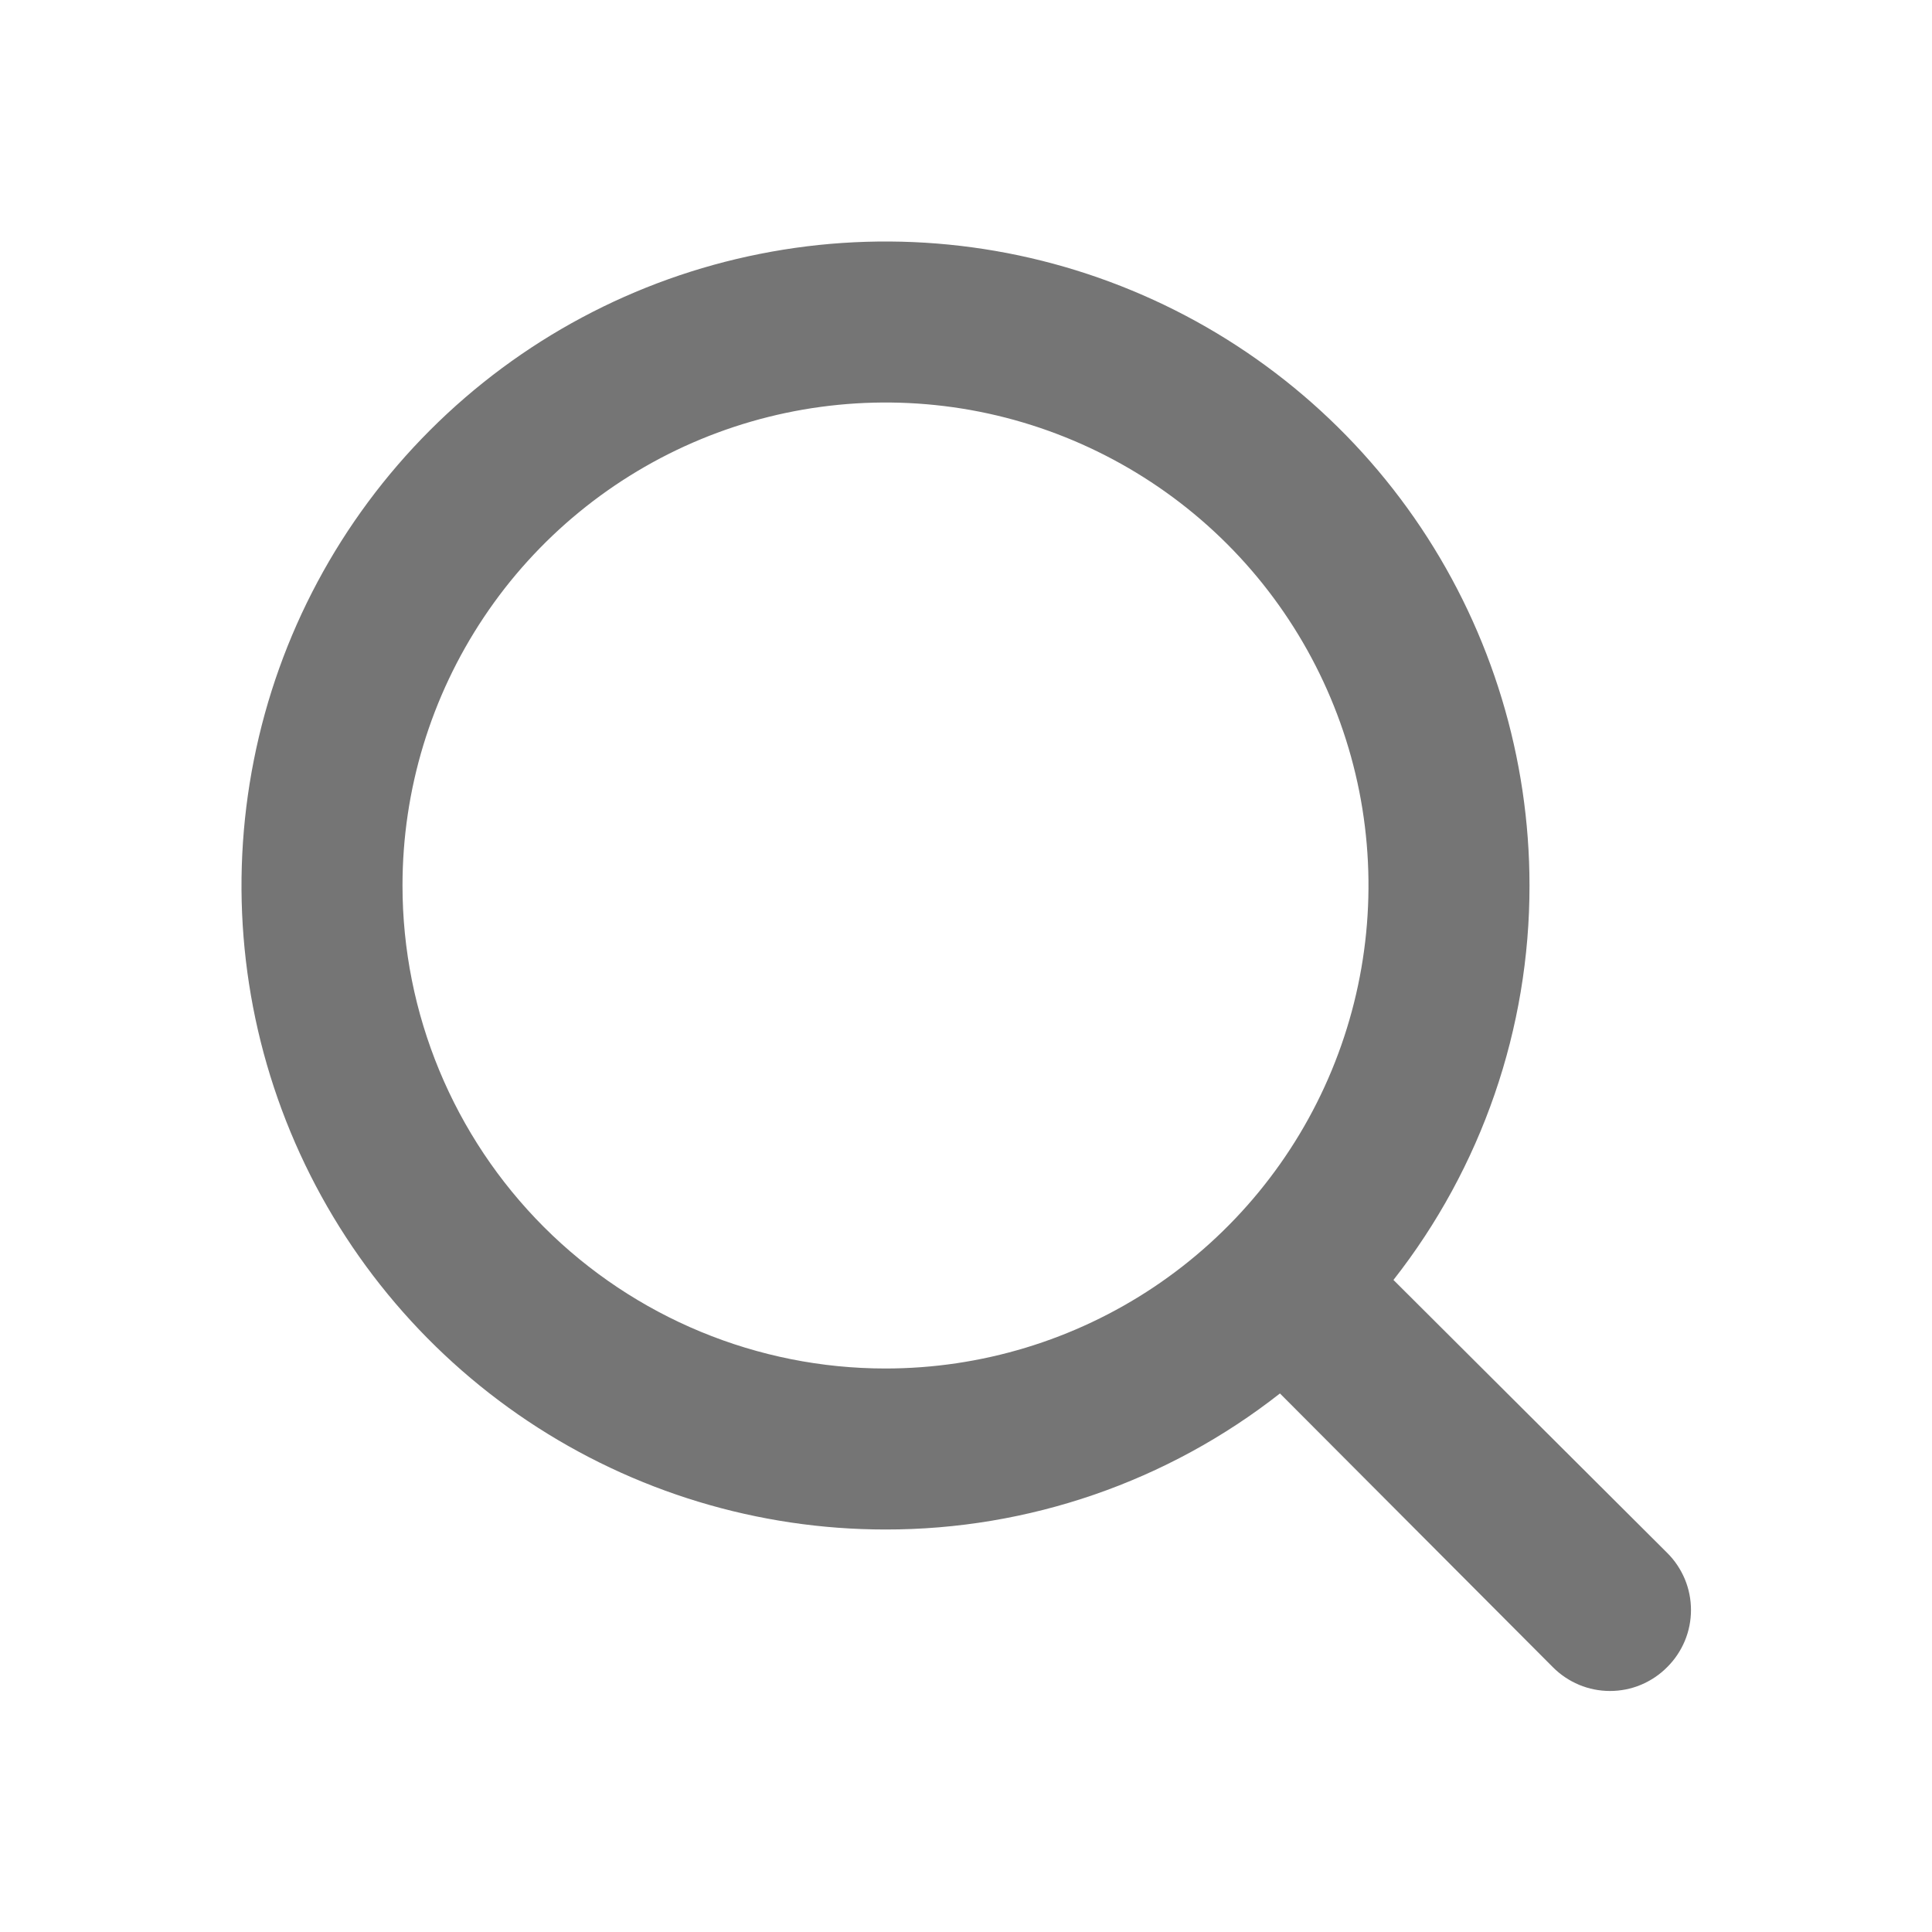
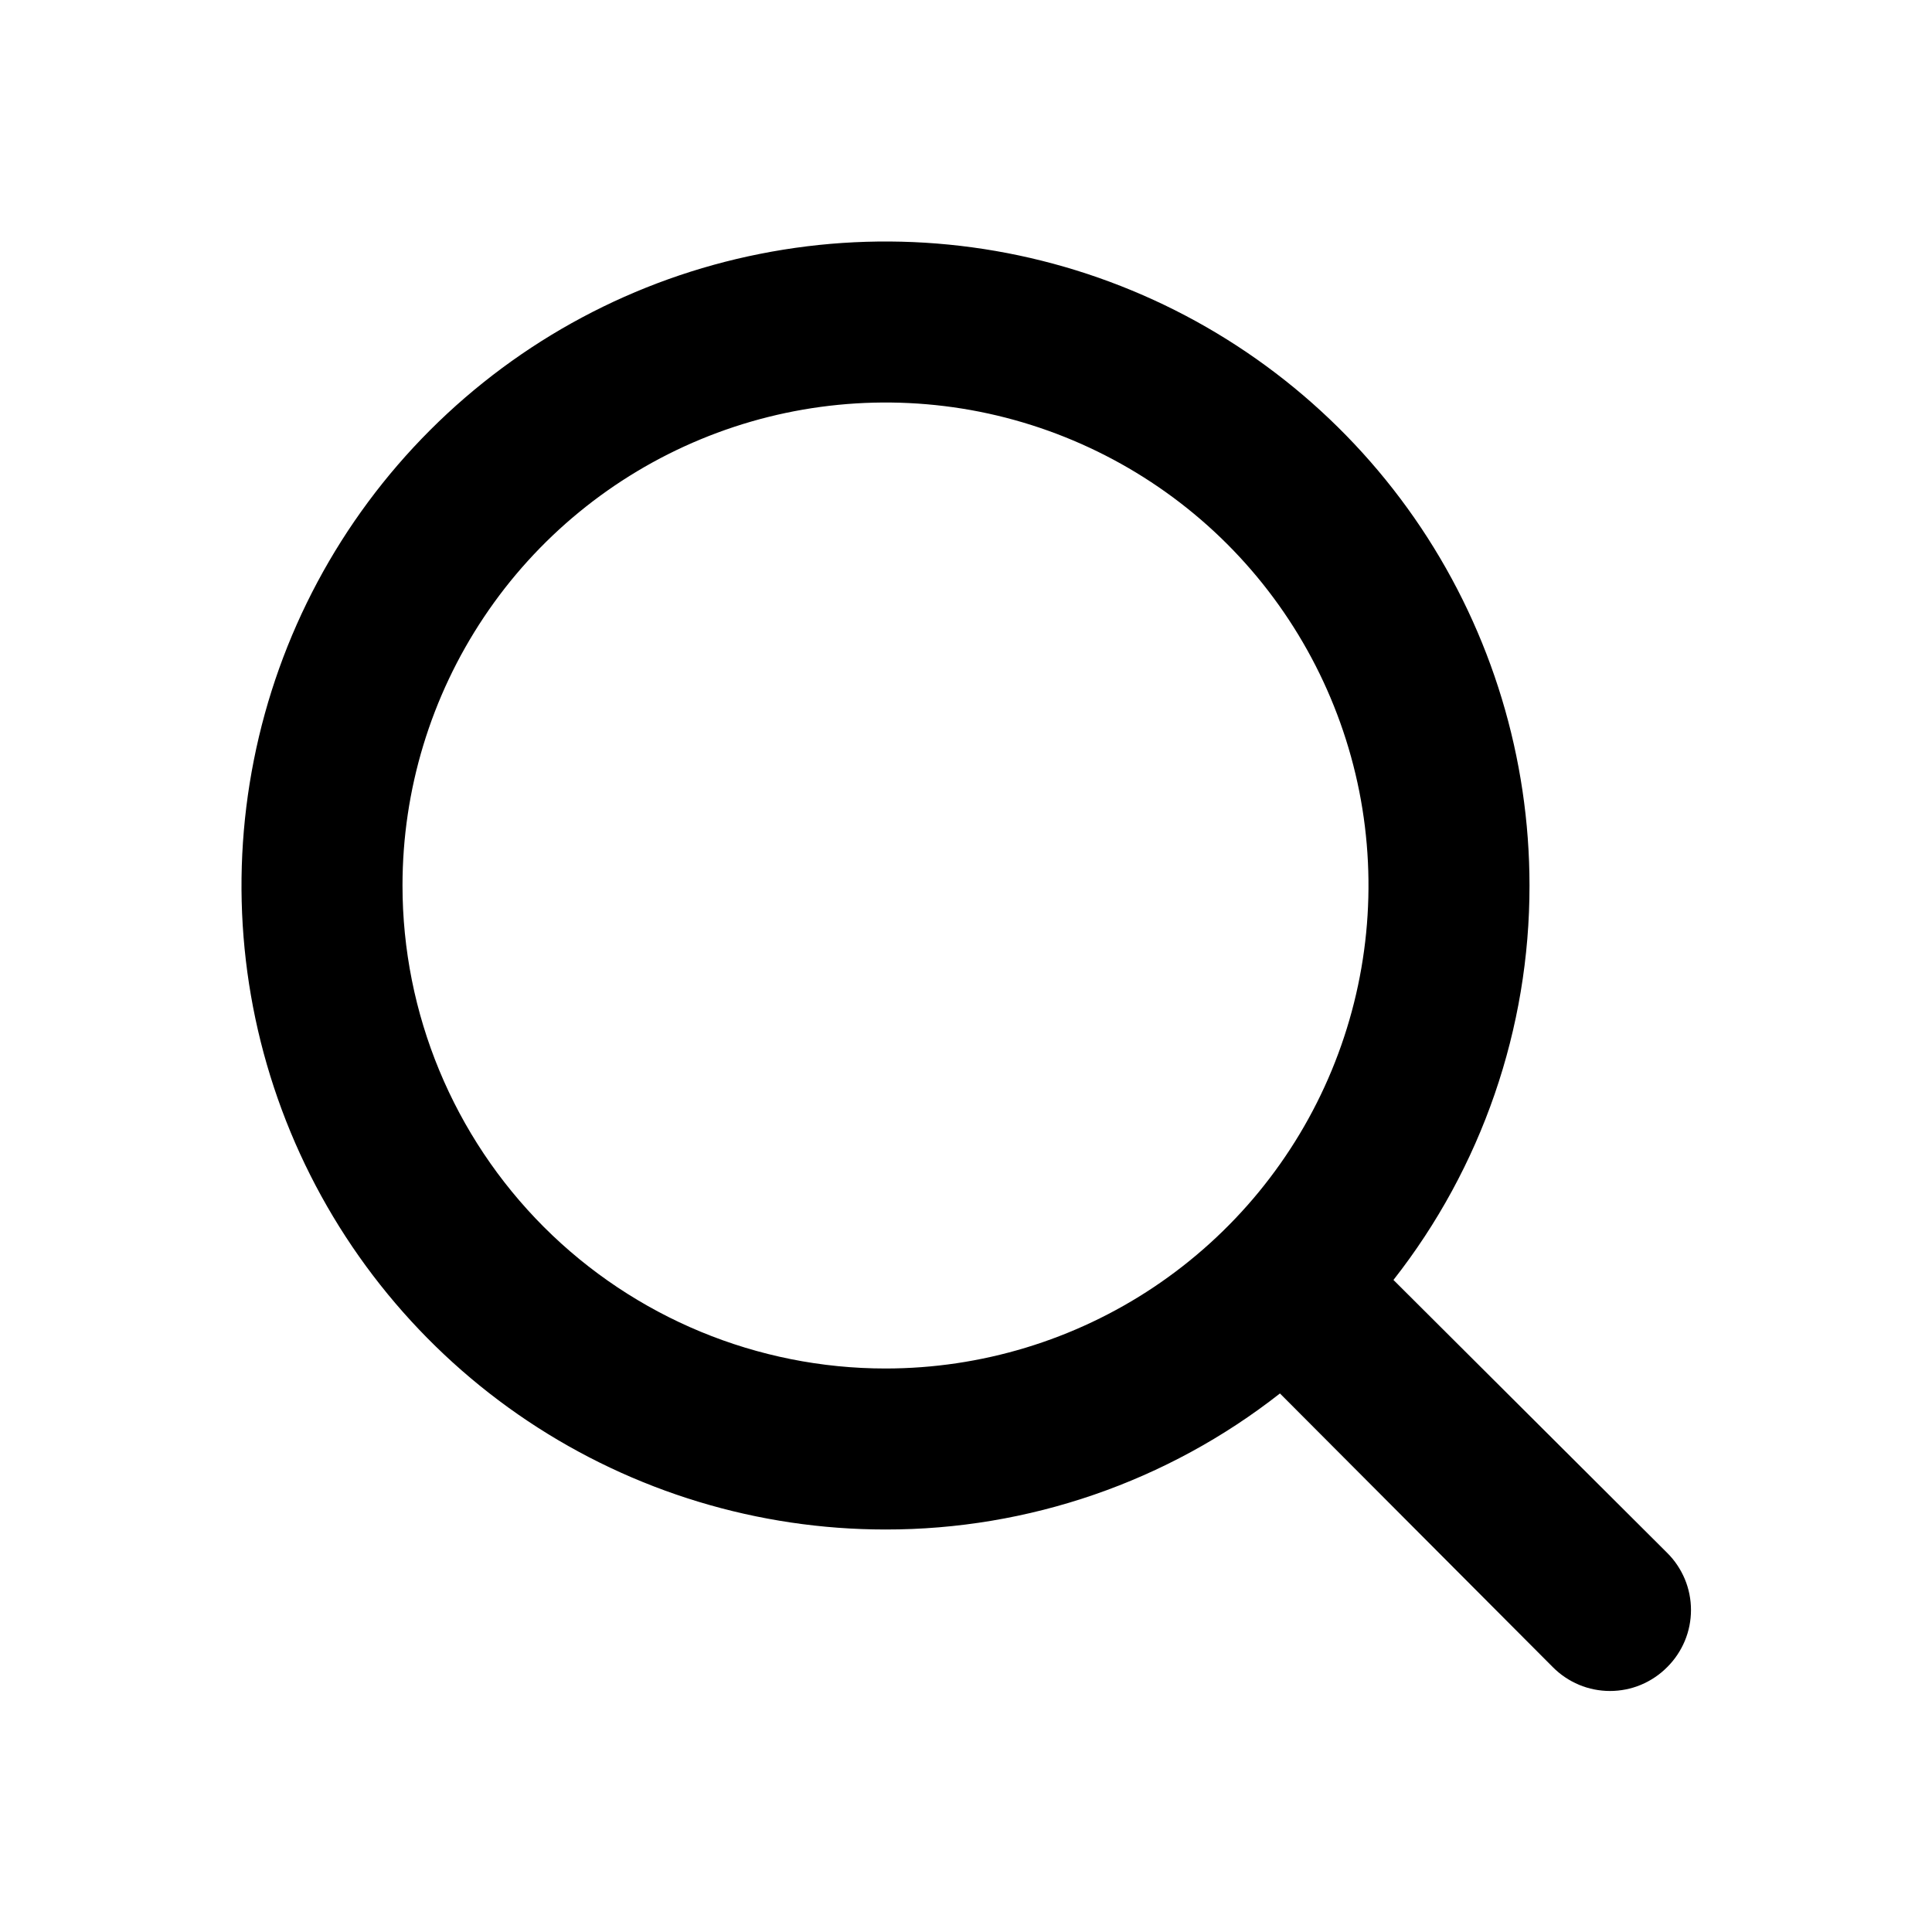
<svg xmlns="http://www.w3.org/2000/svg" width="24" height="24" viewBox="0 0 24 24" fill="none">
-   <path d="M20.71 19.29L17.31 15.9C18.407 14.502 19.002 12.777 19 11C19 9.418 18.531 7.871 17.652 6.555C16.773 5.24 15.523 4.214 14.062 3.609C12.6 3.003 10.991 2.845 9.439 3.154C7.887 3.462 6.462 4.224 5.343 5.343C4.224 6.462 3.462 7.887 3.154 9.439C2.845 10.991 3.003 12.6 3.609 14.062C4.214 15.523 5.24 16.773 6.555 17.652C7.871 18.531 9.418 19 11 19C12.777 19.002 14.502 18.407 15.9 17.31L19.29 20.71C19.383 20.804 19.494 20.878 19.615 20.929C19.737 20.98 19.868 21.006 20 21.006C20.132 21.006 20.263 20.98 20.385 20.929C20.506 20.878 20.617 20.804 20.71 20.71C20.804 20.617 20.878 20.506 20.929 20.385C20.98 20.263 21.006 20.132 21.006 20C21.006 19.868 20.98 19.737 20.929 19.615C20.878 19.494 20.804 19.383 20.71 19.29ZM5 11C5 9.813 5.352 8.653 6.011 7.667C6.67 6.68 7.608 5.911 8.704 5.457C9.8 5.003 11.007 4.884 12.171 5.115C13.334 5.347 14.403 5.918 15.243 6.757C16.082 7.596 16.653 8.666 16.885 9.829C17.116 10.993 16.997 12.2 16.543 13.296C16.089 14.393 15.32 15.329 14.333 15.989C13.347 16.648 12.187 17 11 17C9.409 17 7.883 16.368 6.757 15.243C5.632 14.117 5 12.591 5 11Z" fill="#757575" />
+   <path d="M20.71 19.29L17.31 15.9C18.407 14.502 19.002 12.777 19 11C19 9.418 18.531 7.871 17.652 6.555C16.773 5.24 15.523 4.214 14.062 3.609C12.6 3.003 10.991 2.845 9.439 3.154C7.887 3.462 6.462 4.224 5.343 5.343C4.224 6.462 3.462 7.887 3.154 9.439C2.845 10.991 3.003 12.6 3.609 14.062C4.214 15.523 5.24 16.773 6.555 17.652C7.871 18.531 9.418 19 11 19C12.777 19.002 14.502 18.407 15.9 17.31L19.29 20.71C19.383 20.804 19.494 20.878 19.615 20.929C19.737 20.98 19.868 21.006 20 21.006C20.132 21.006 20.263 20.98 20.385 20.929C20.506 20.878 20.617 20.804 20.71 20.71C20.804 20.617 20.878 20.506 20.929 20.385C20.98 20.263 21.006 20.132 21.006 20C21.006 19.868 20.98 19.737 20.929 19.615C20.878 19.494 20.804 19.383 20.71 19.29ZM5 11C5 9.813 5.352 8.653 6.011 7.667C6.67 6.68 7.608 5.911 8.704 5.457C9.8 5.003 11.007 4.884 12.171 5.115C13.334 5.347 14.403 5.918 15.243 6.757C16.082 7.596 16.653 8.666 16.885 9.829C17.116 10.993 16.997 12.2 16.543 13.296C16.089 14.393 15.32 15.329 14.333 15.989C13.347 16.648 12.187 17 11 17C9.409 17 7.883 16.368 6.757 15.243C5.632 14.117 5 12.591 5 11Z" fill="#000000" />
</svg>
